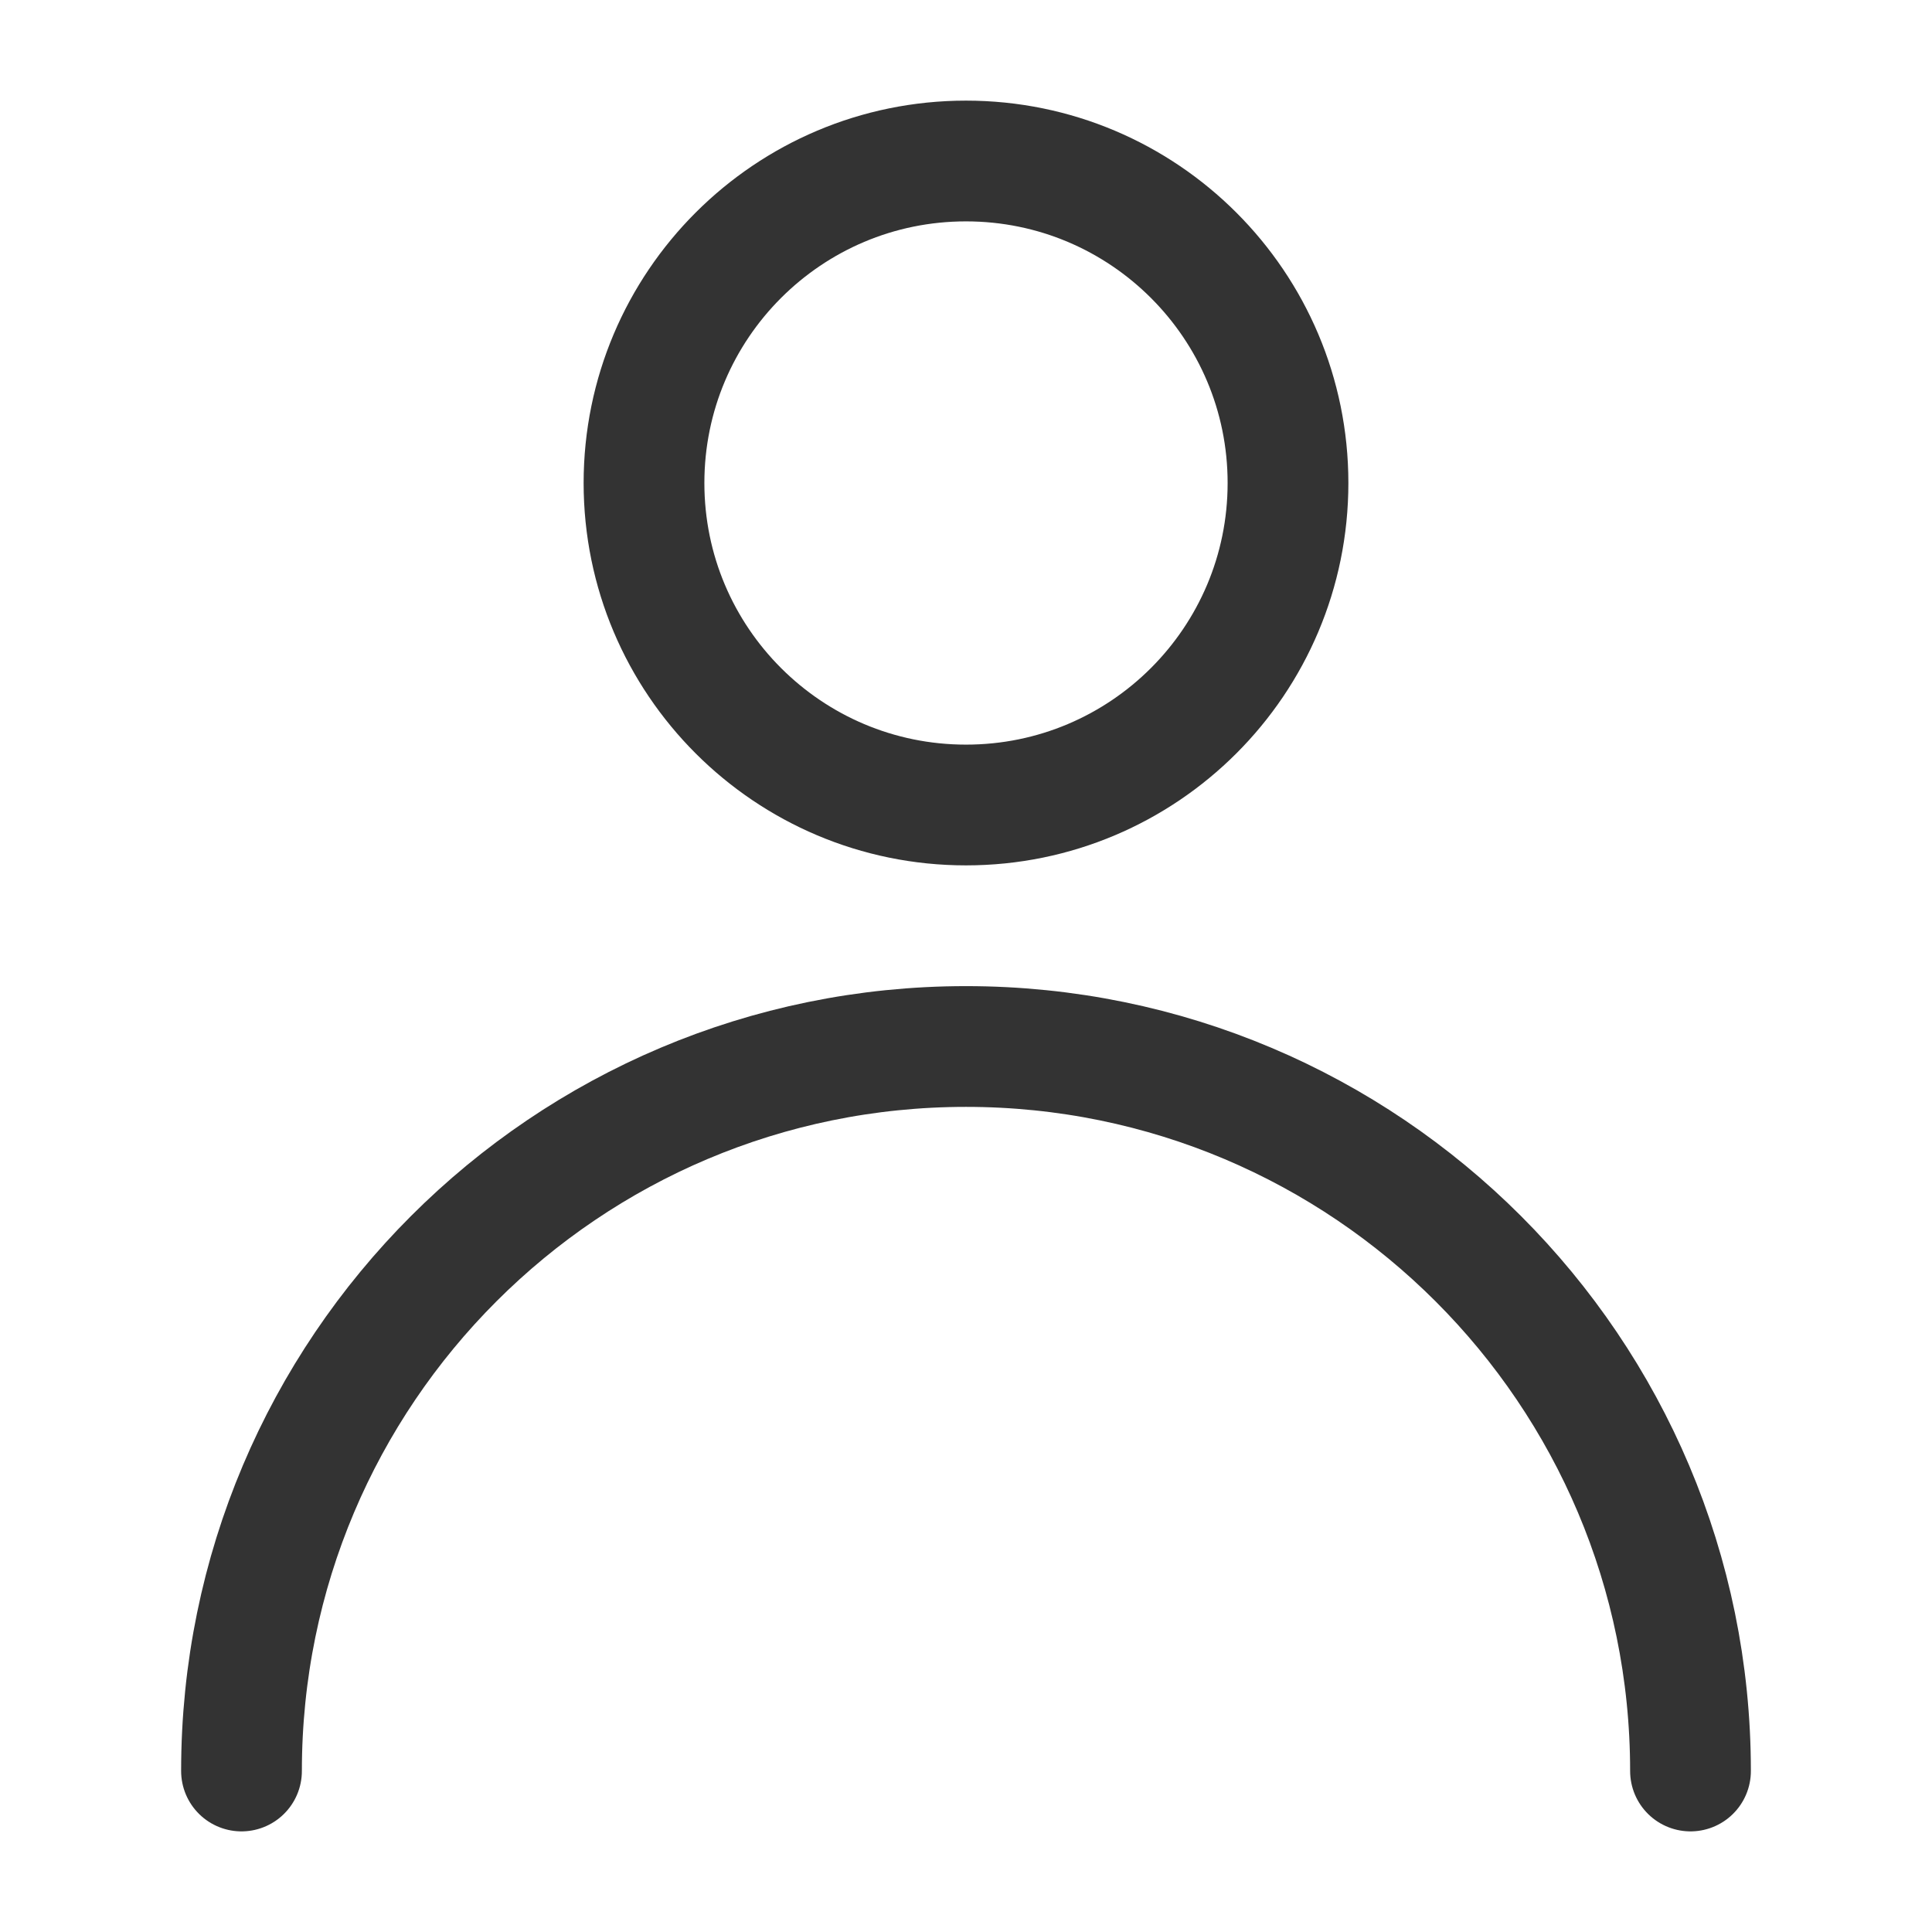
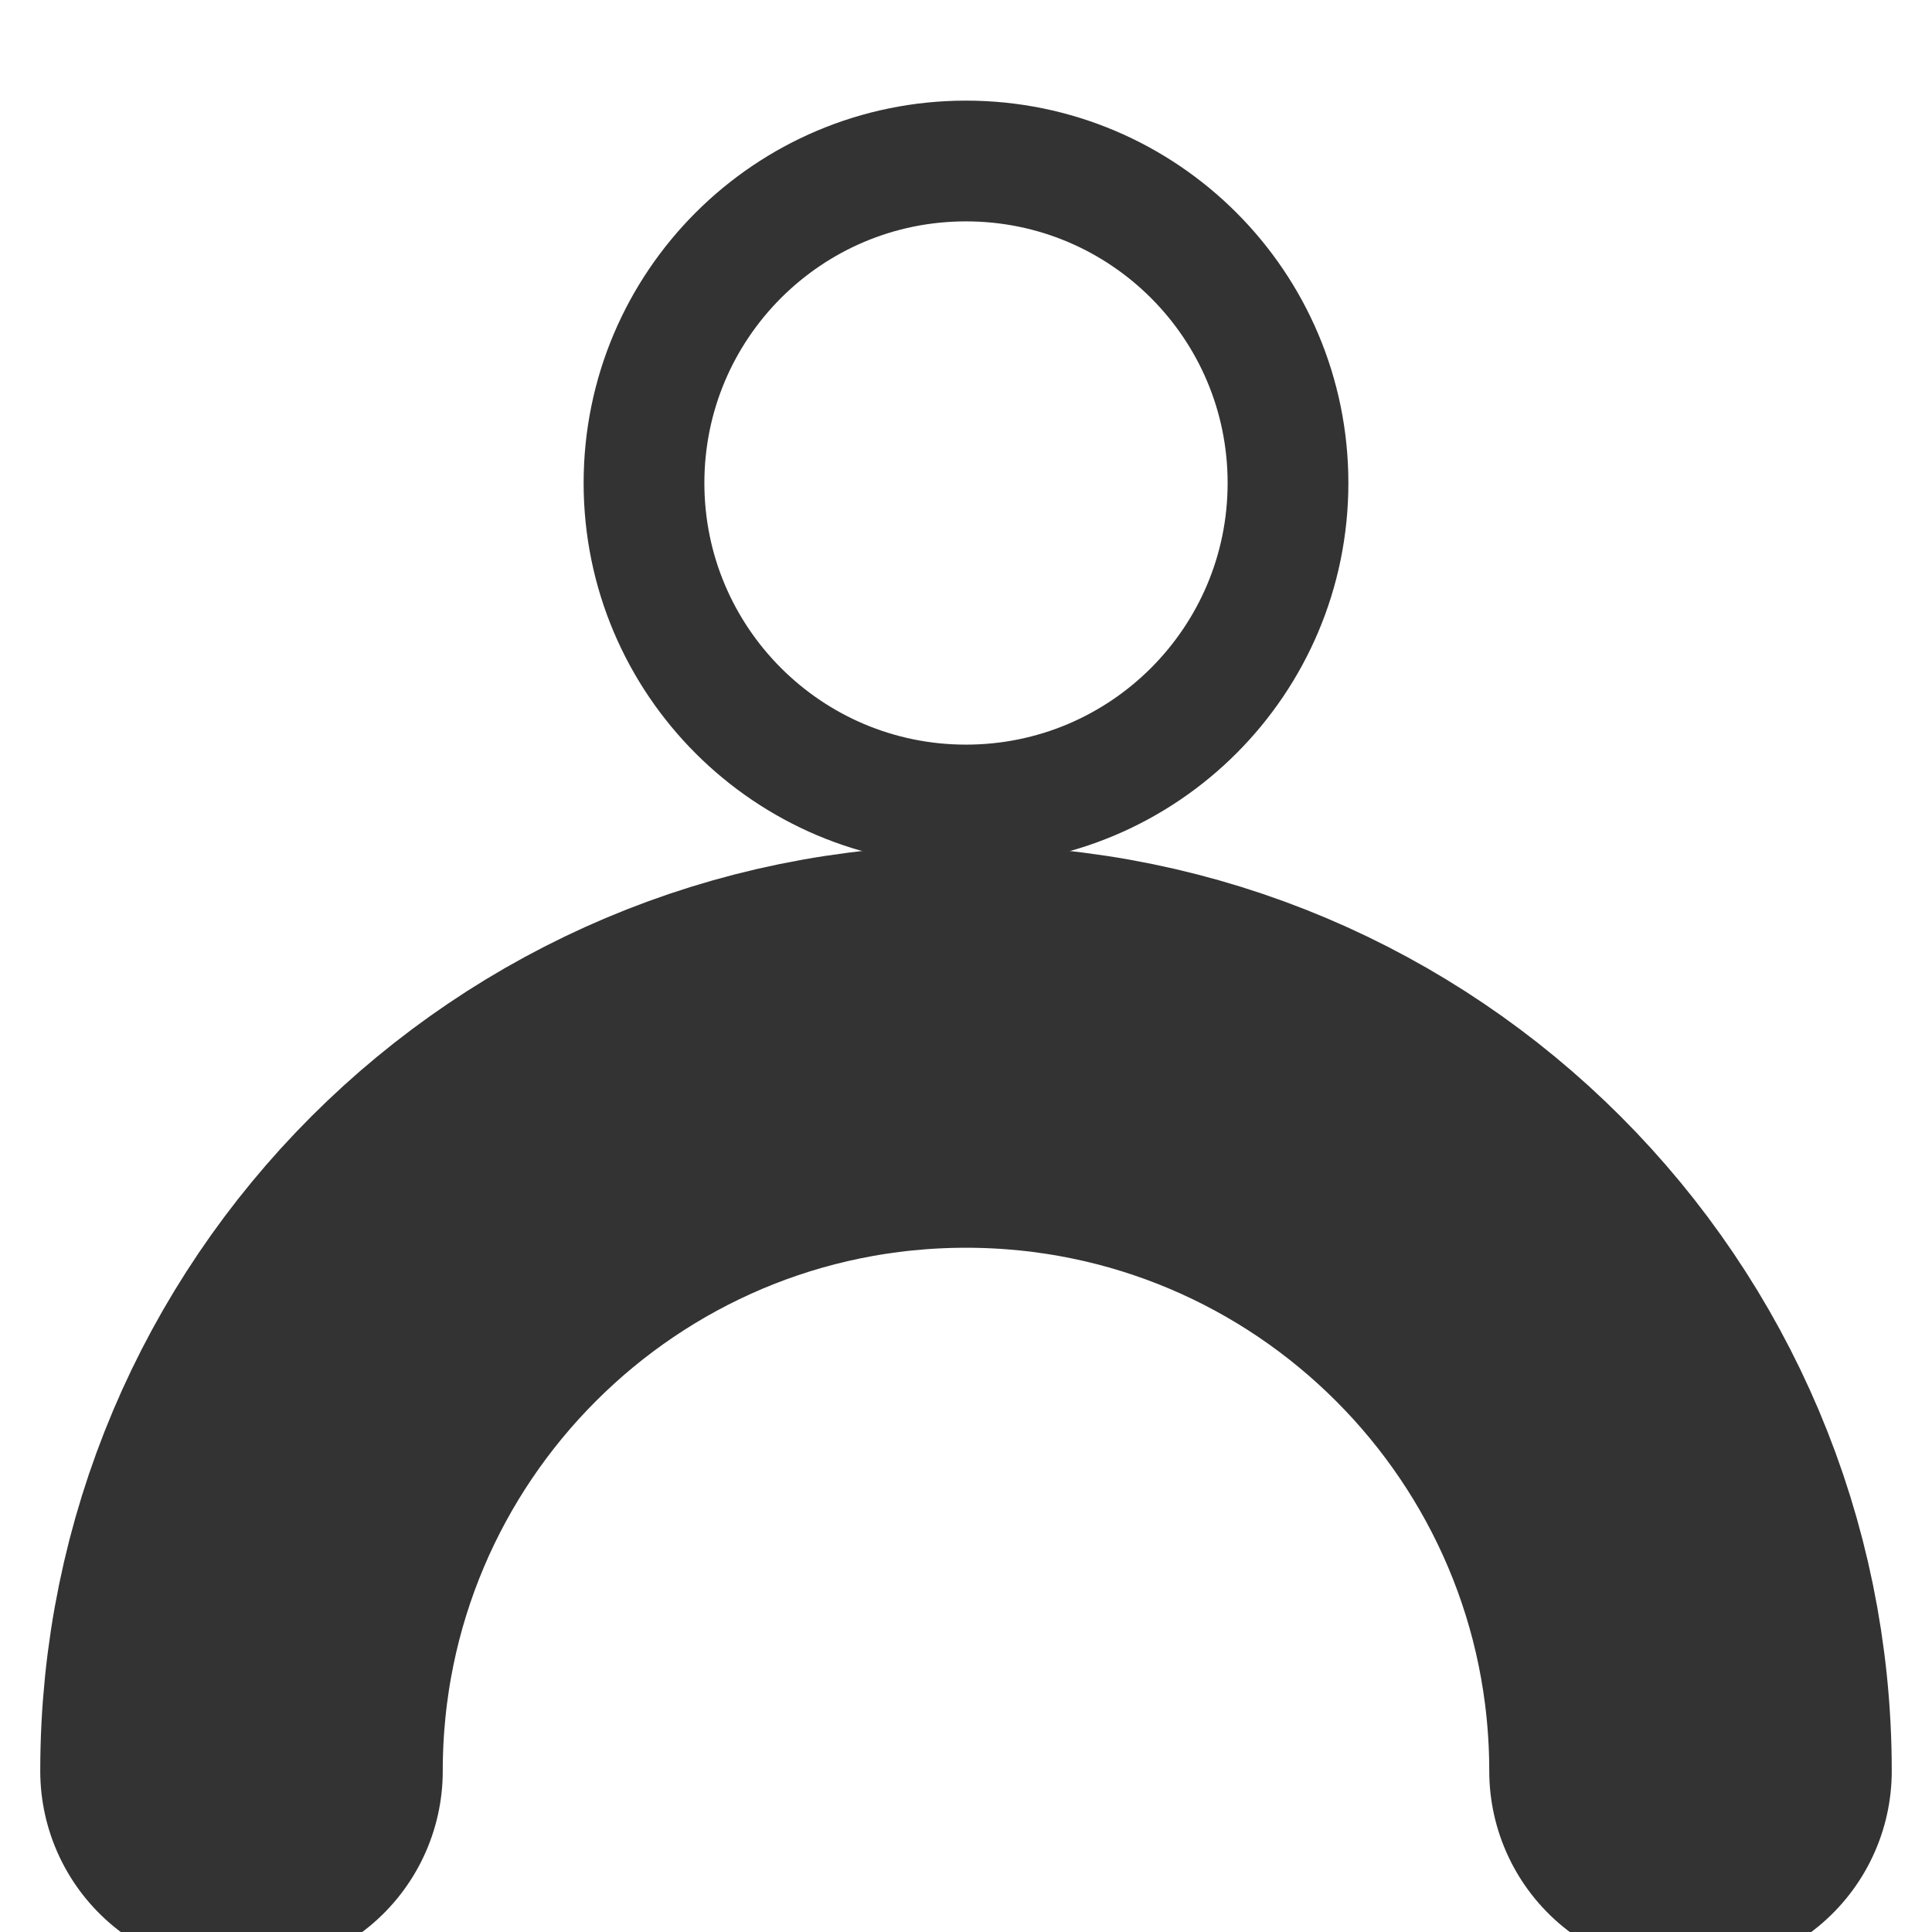
<svg xmlns="http://www.w3.org/2000/svg" width="24" height="24" viewBox="0 0 48 48" fill="none">
  <circle cx="24" cy="12" r="8" fill="none" stroke="#333" stroke-width="3" stroke-linecap="round" stroke-linejoin="round" />
-   <path d="M42 44C42 34.059 33.941 26 24 26C14.059 26 6 34.059 6 44" stroke="#333" stroke-width="3" stroke-linecap="round" stroke-linejoin="round" />
+   <path d="M42 44C42 34.059 33.941 26 24 26C14.059 26 6 34.059 6 44" stroke="#333" stroke-width="10" stroke-linecap="round" stroke-linejoin="round" />
</svg>
